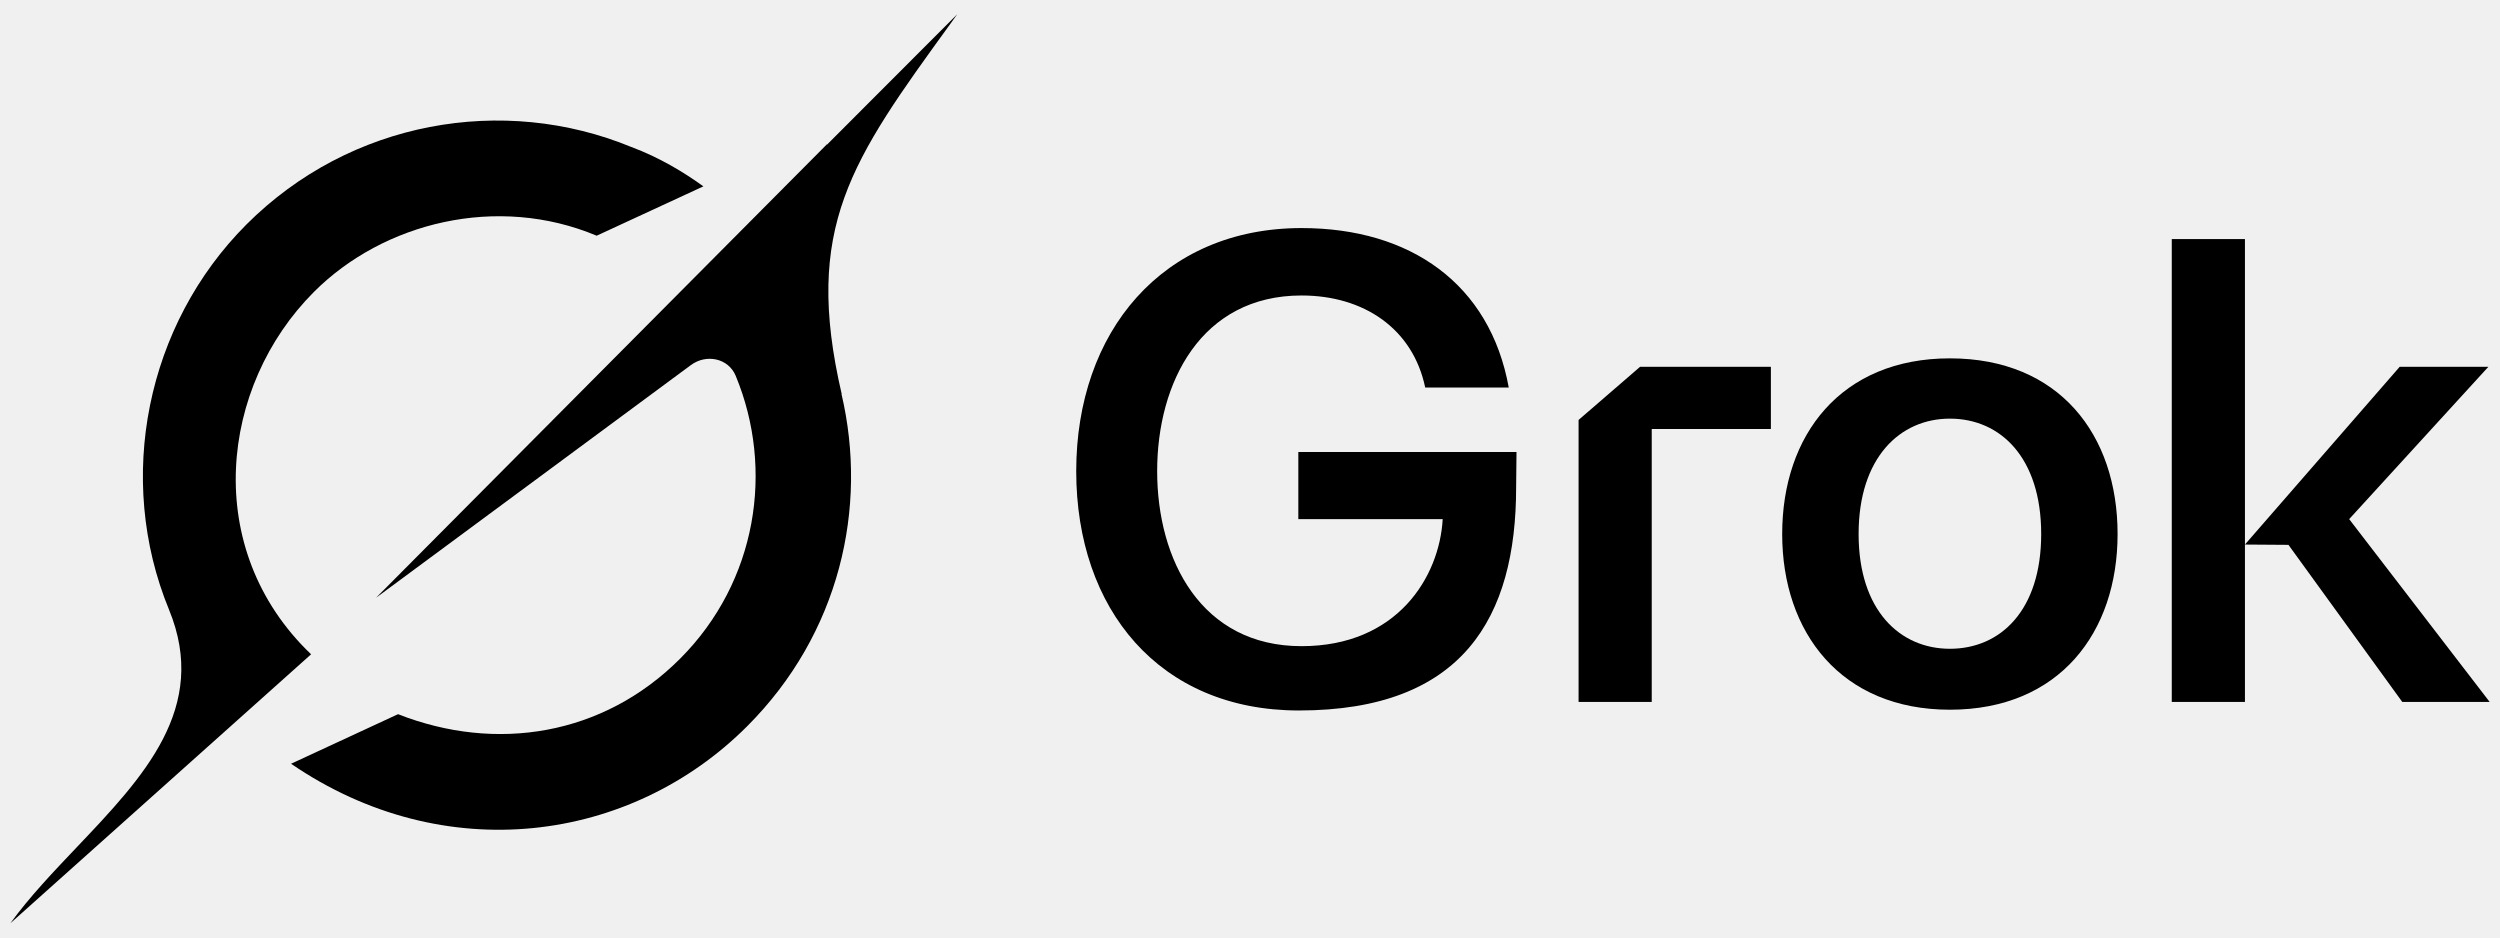
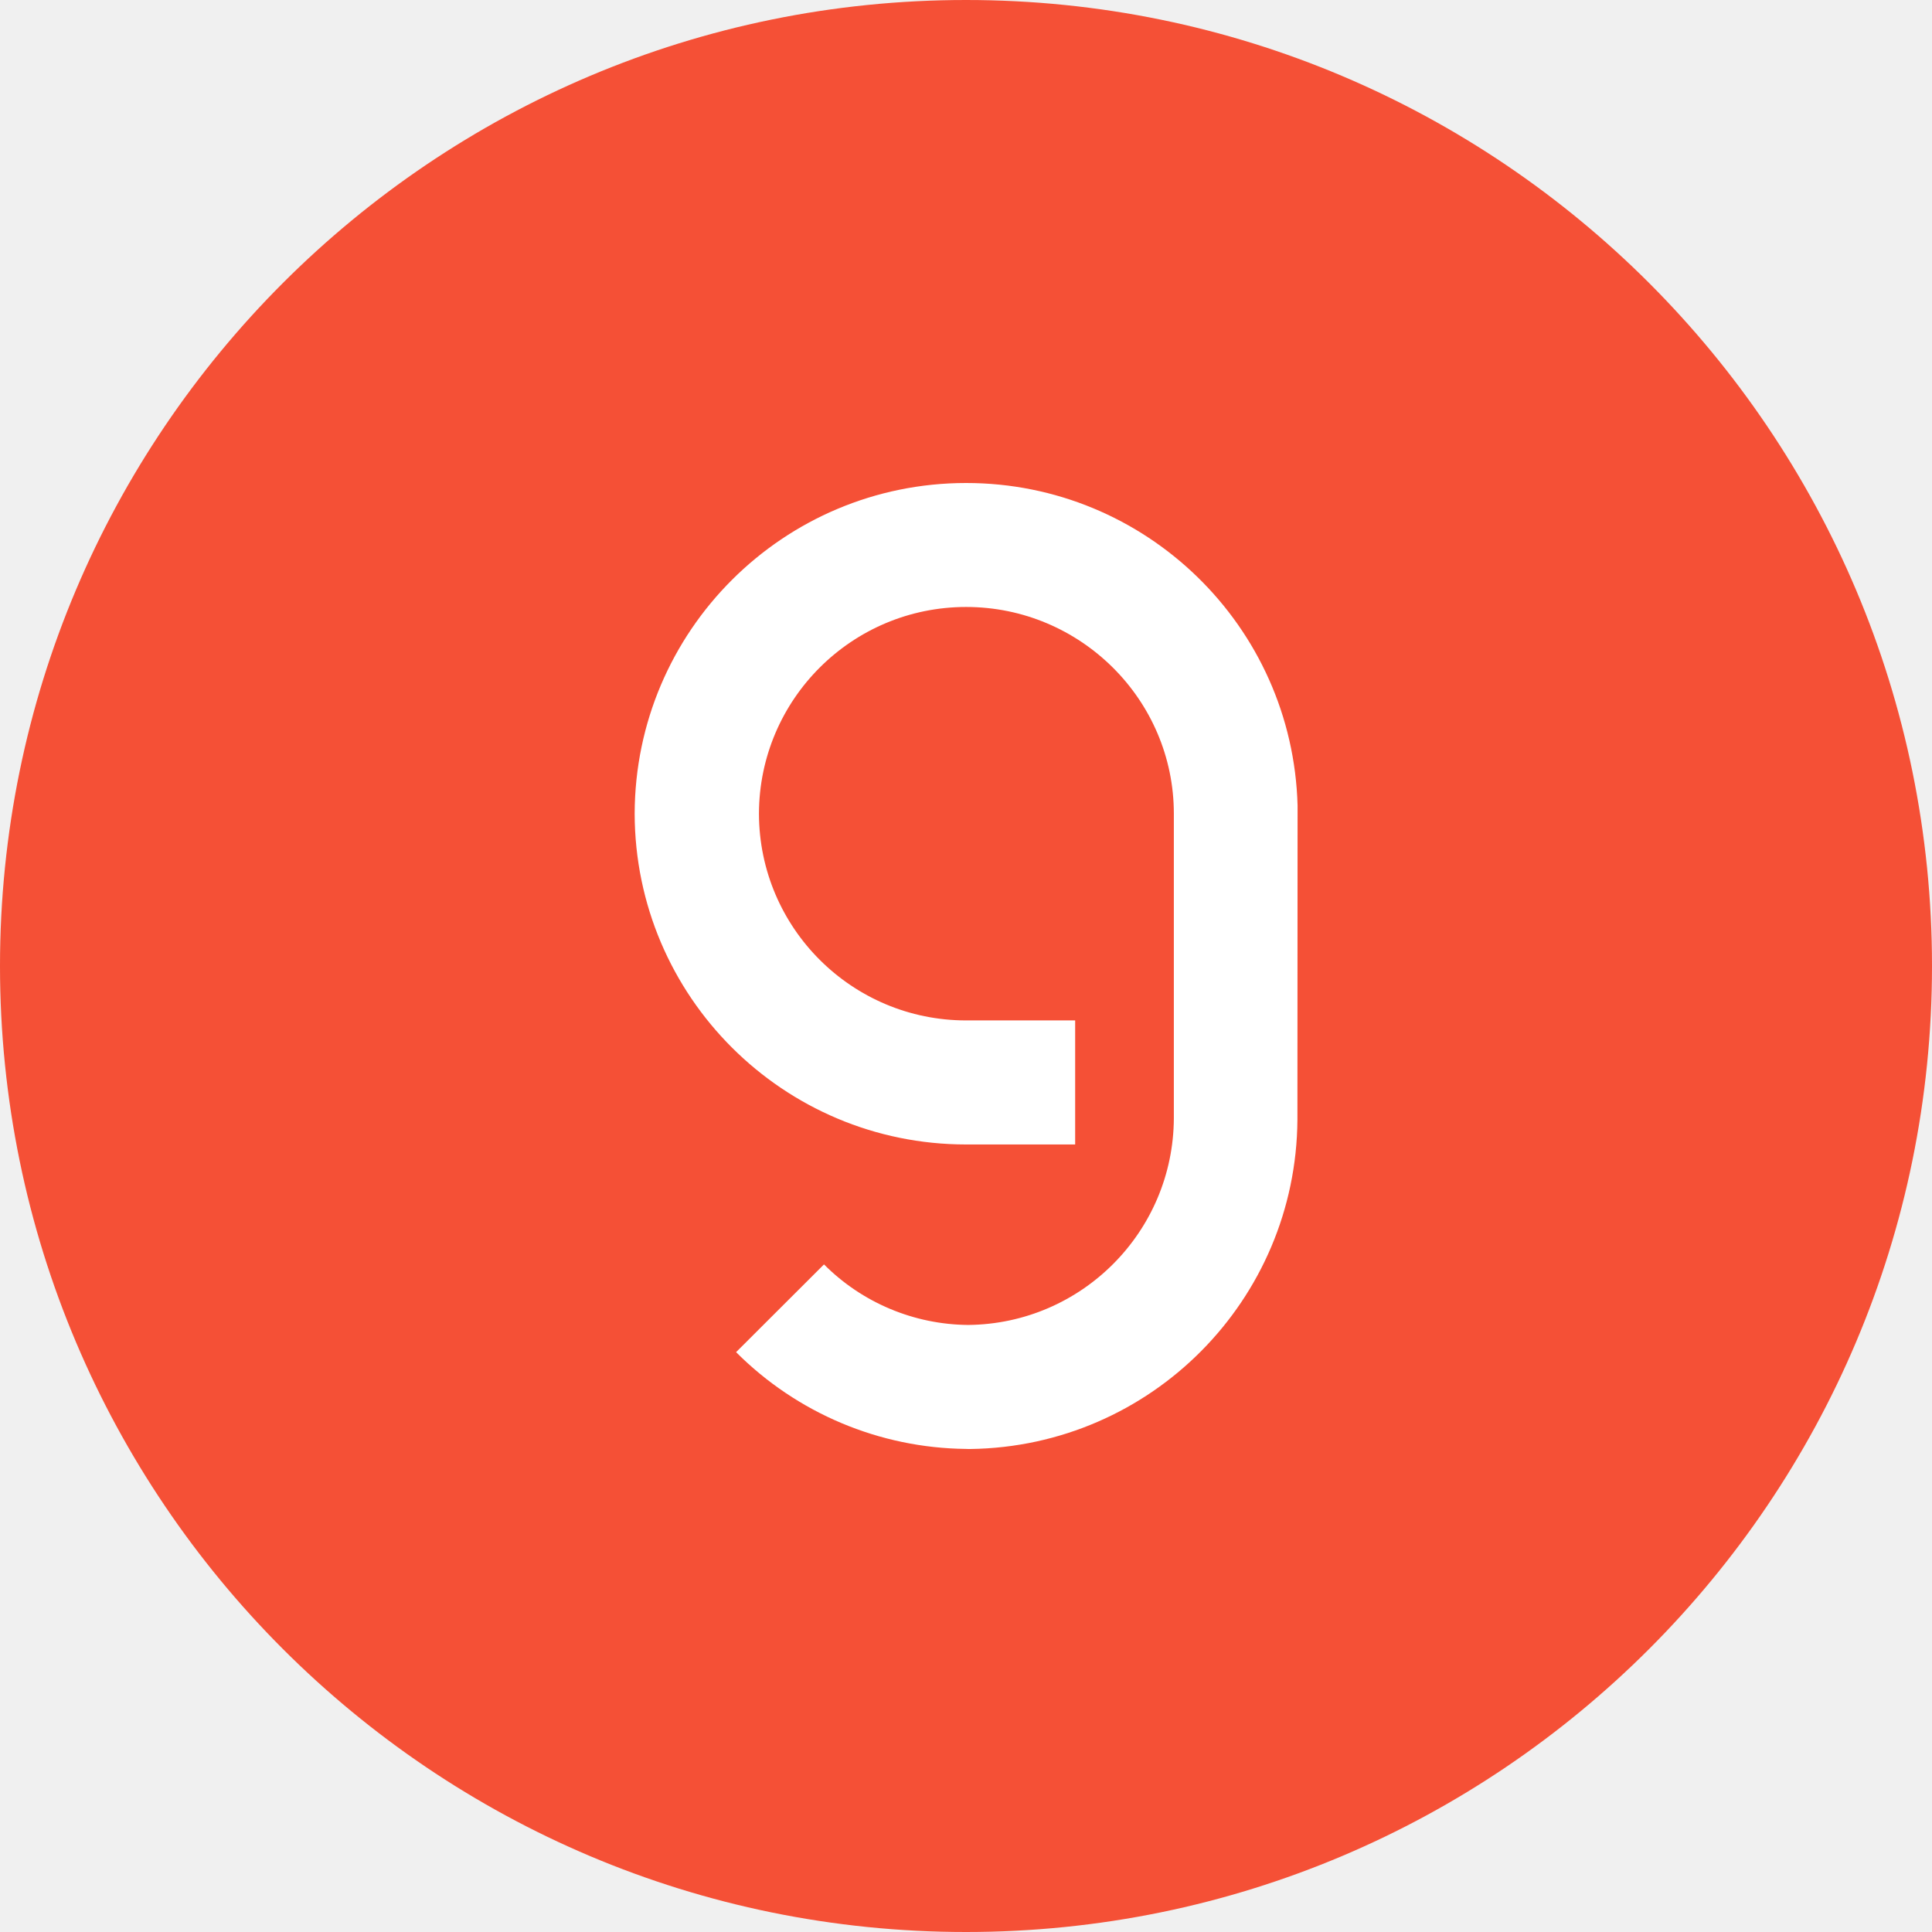
- <svg xmlns="http://www.w3.org/2000/svg" viewBox="0 0 88 33" fill="none" class="opacity-80 hover:opacity-100 fill-black dark:fill-white [&amp;&gt;path]:hidden sm:[&amp;&gt;path]:block [&amp;&gt;#mark]:block [&amp;&gt;#furigana]:opacity-60">
-   <path d="M76.446 24.708V8.416H79.022V19.168L84.469 12.911H87.591L82.691 18.273L87.636 24.708H84.56L80.554 19.179L79.022 19.168V24.708H76.446Z" fill="currentColor" />
-   <path d="M68.636 24.982C64.807 24.982 62.733 22.266 62.733 18.798C62.733 15.307 64.807 12.614 68.636 12.614C72.488 12.614 74.539 15.307 74.539 18.798C74.539 22.266 72.488 24.982 68.636 24.982ZM65.423 18.798C65.423 21.49 66.881 22.837 68.636 22.837C70.414 22.837 71.85 21.49 71.85 18.798C71.85 16.105 70.414 14.736 68.636 14.736C66.881 14.736 65.423 16.105 65.423 18.798Z" fill="currentColor" />
-   <path d="M55.566 24.708V14.782L57.731 12.911H62.335V15.101H58.141V24.708H55.566Z" fill="currentColor" />
-   <path d="M45.719 25.009C40.81 25.009 37.883 21.445 37.883 16.585C37.883 11.679 40.915 8.028 45.815 8.028C49.643 8.028 52.447 9.99 53.108 13.641H50.167C49.734 11.565 48.002 10.401 45.815 10.401C42.282 10.401 40.732 13.459 40.732 16.585C40.732 19.711 42.282 22.745 45.815 22.745C49.188 22.745 50.669 20.304 50.783 18.273H45.701V15.911H53.381L53.368 17.146C53.368 21.736 51.498 25.009 45.719 25.009Z" fill="currentColor" />
-   <path d="M13.237 21.041L24.319 12.851C24.862 12.449 25.638 12.606 25.897 13.229C27.26 16.518 26.651 20.471 23.94 23.185C21.23 25.899 17.458 26.494 14.011 25.139L10.245 26.884C15.646 30.581 22.205 29.666 26.304 25.56C29.555 22.305 30.562 17.868 29.62 13.867L29.629 13.876C28.264 7.998 29.965 5.649 33.449 0.845C33.531 0.731 33.614 0.617 33.696 0.5L29.111 5.091V5.076L13.234 21.044" fill="currentColor" id="mark" />
-   <path d="M10.95 23.031C7.073 19.323 7.742 13.585 11.05 10.276C13.496 7.827 17.504 6.828 21.002 8.297L24.759 6.56C24.083 6.07 23.215 5.543 22.22 5.173C17.72 3.319 12.333 4.242 8.675 7.901C5.156 11.424 4.05 16.84 5.95 21.462C7.369 24.916 5.043 27.36 2.699 29.826C1.868 30.7 1.035 31.575 0.364 32.5L10.947 23.034" fill="currentColor" id="mark" />
+ <svg xmlns="http://www.w3.org/2000/svg" fill="none" class="fill-foreground" viewBox="0 0 24 24">
+   <path fill="#F55036" d="M24 12c0 6.627-5.373 12-12 12S0 18.627 0 12 5.373 0 12 0s12 5.373 12 12z" />
+   <path fill="#fff" d="M12.002 6a4.118 4.118 0 00-4.118 4.108 4.118 4.118 0 004.118 4.109h1.354v-1.541h-1.354a2.574 2.574 0 01-2.574-2.568 2.574 2.574 0 012.574-2.568c1.42 0 2.58 1.152 2.58 2.568v3.784a2.58 2.58 0 01-2.555 2.567 2.558 2.558 0 01-1.791-.752l-1.092 1.09a4.095 4.095 0 002.855 1.202l.028.001h.029a4.118 4.118 0 004.061-4.09l.002-3.903A4.119 4.119 0 0012.002 6z" />
</svg>
